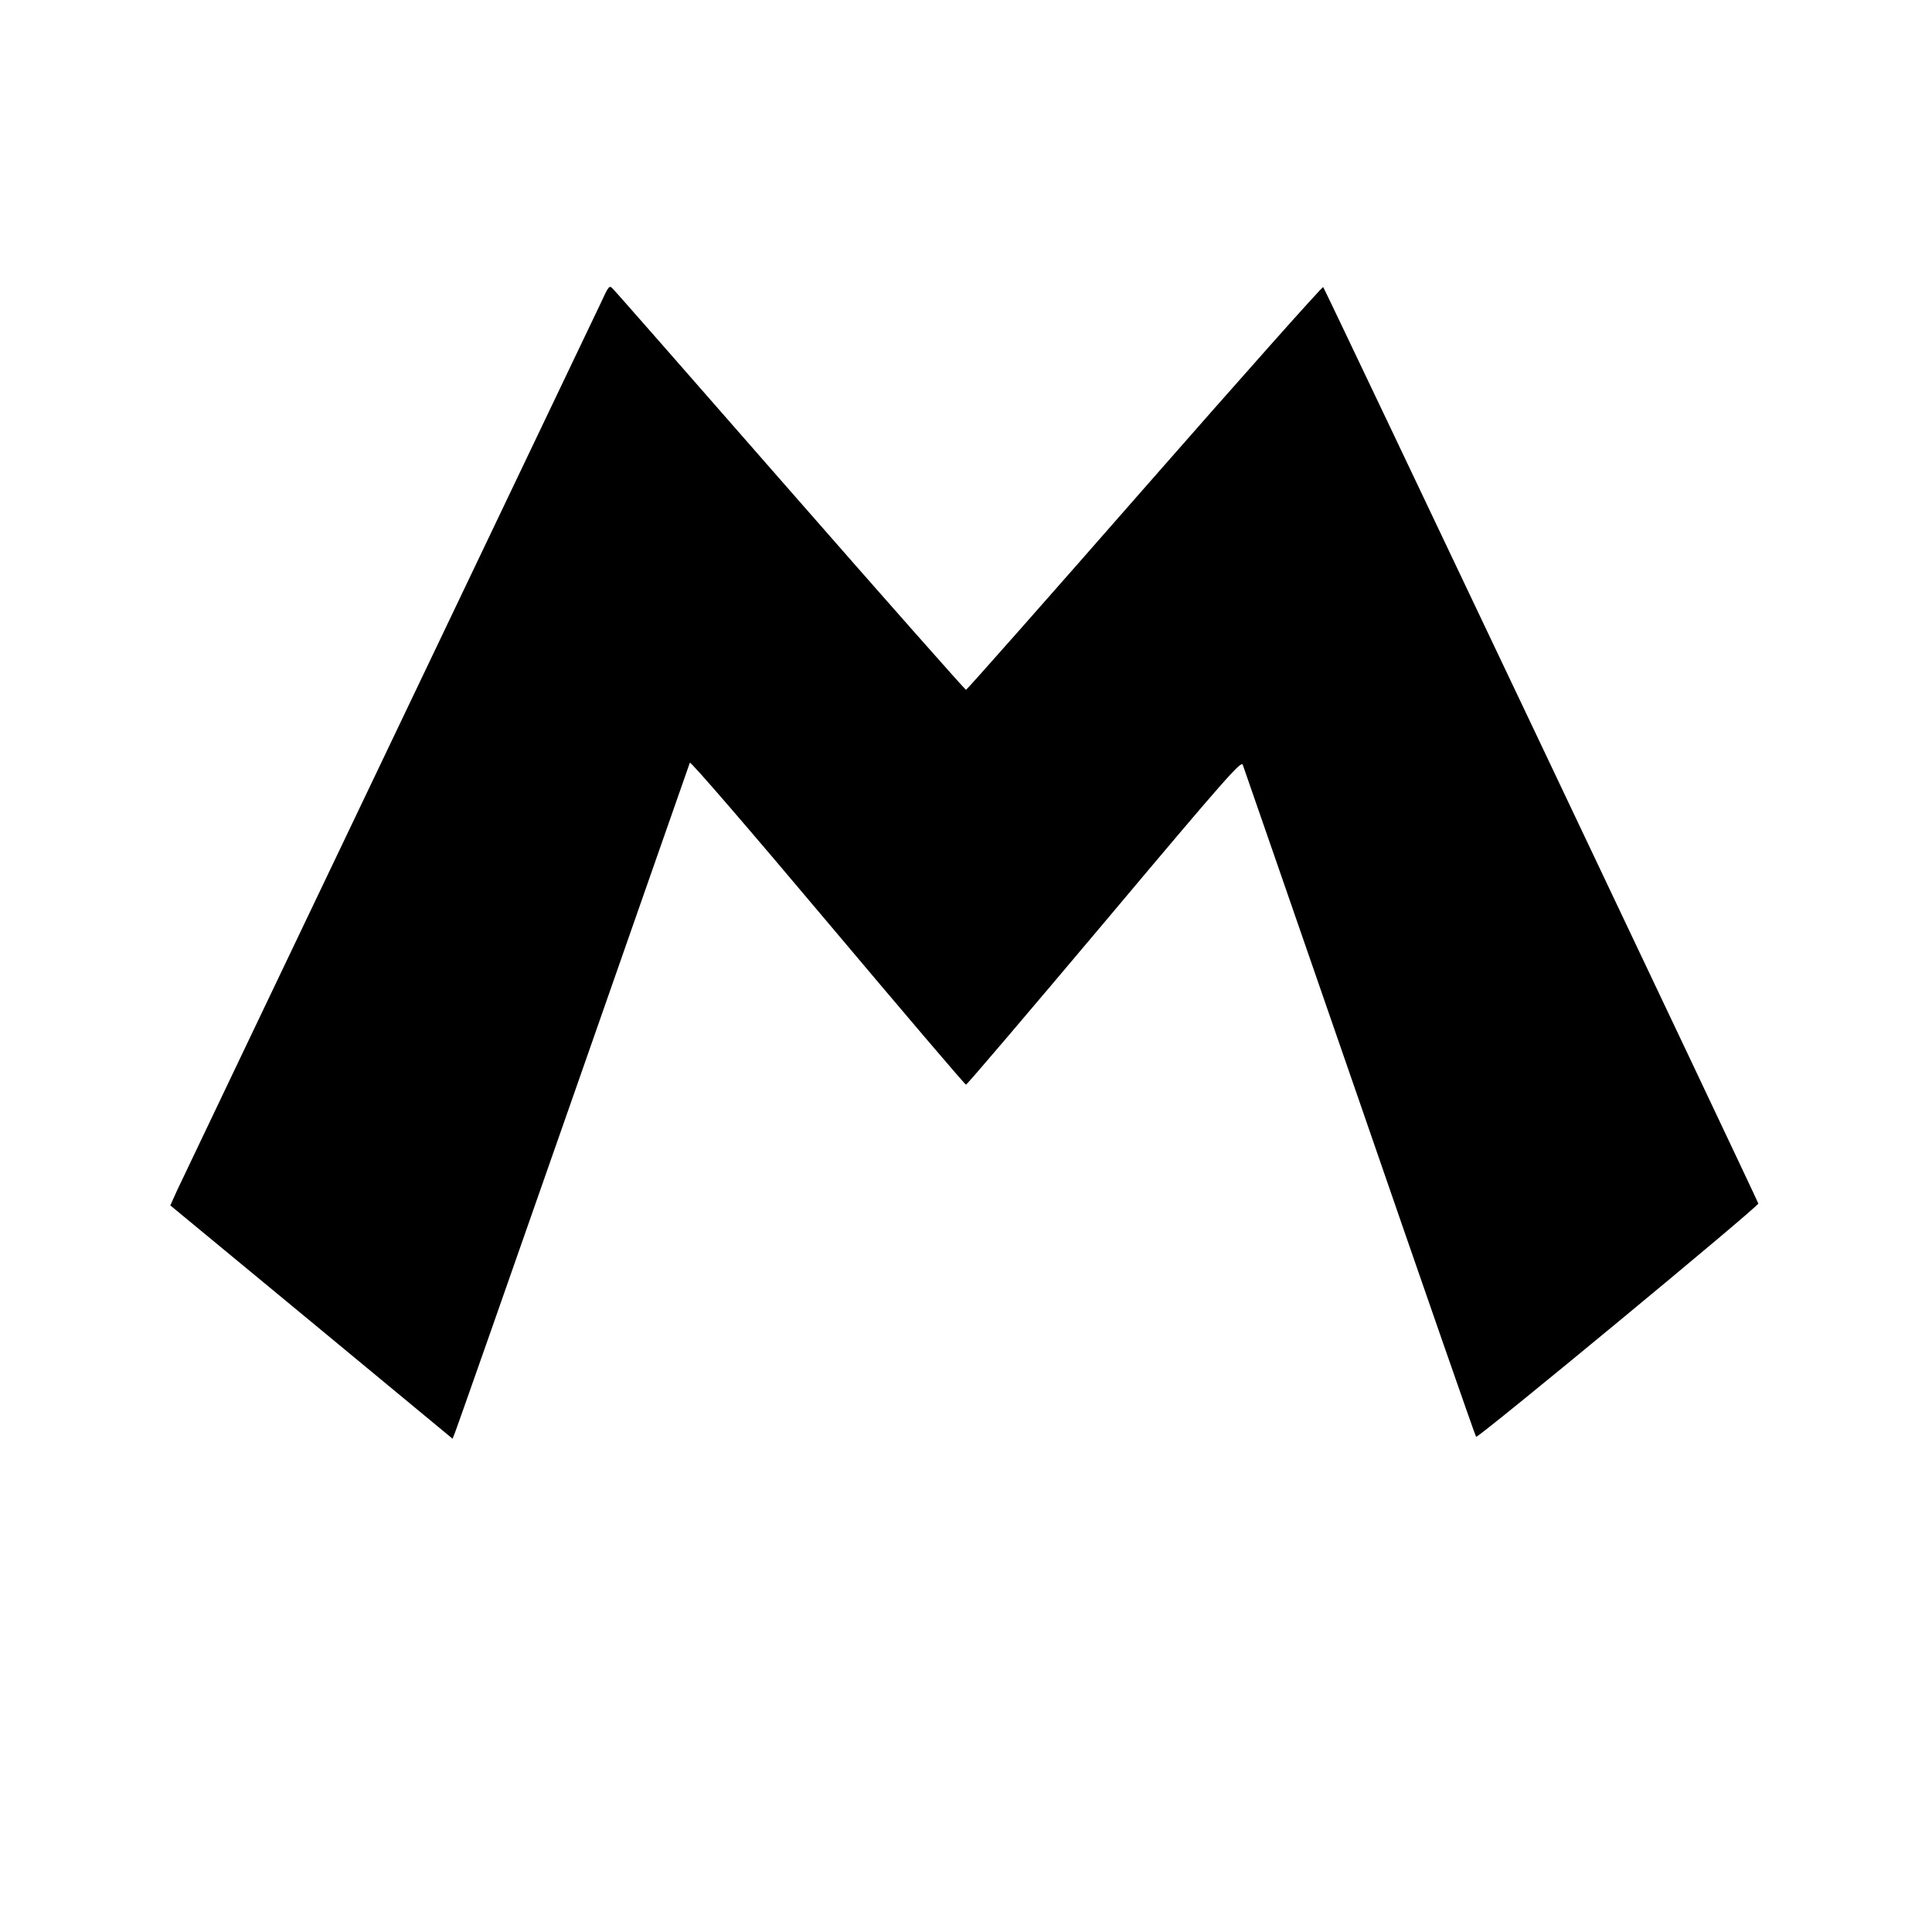
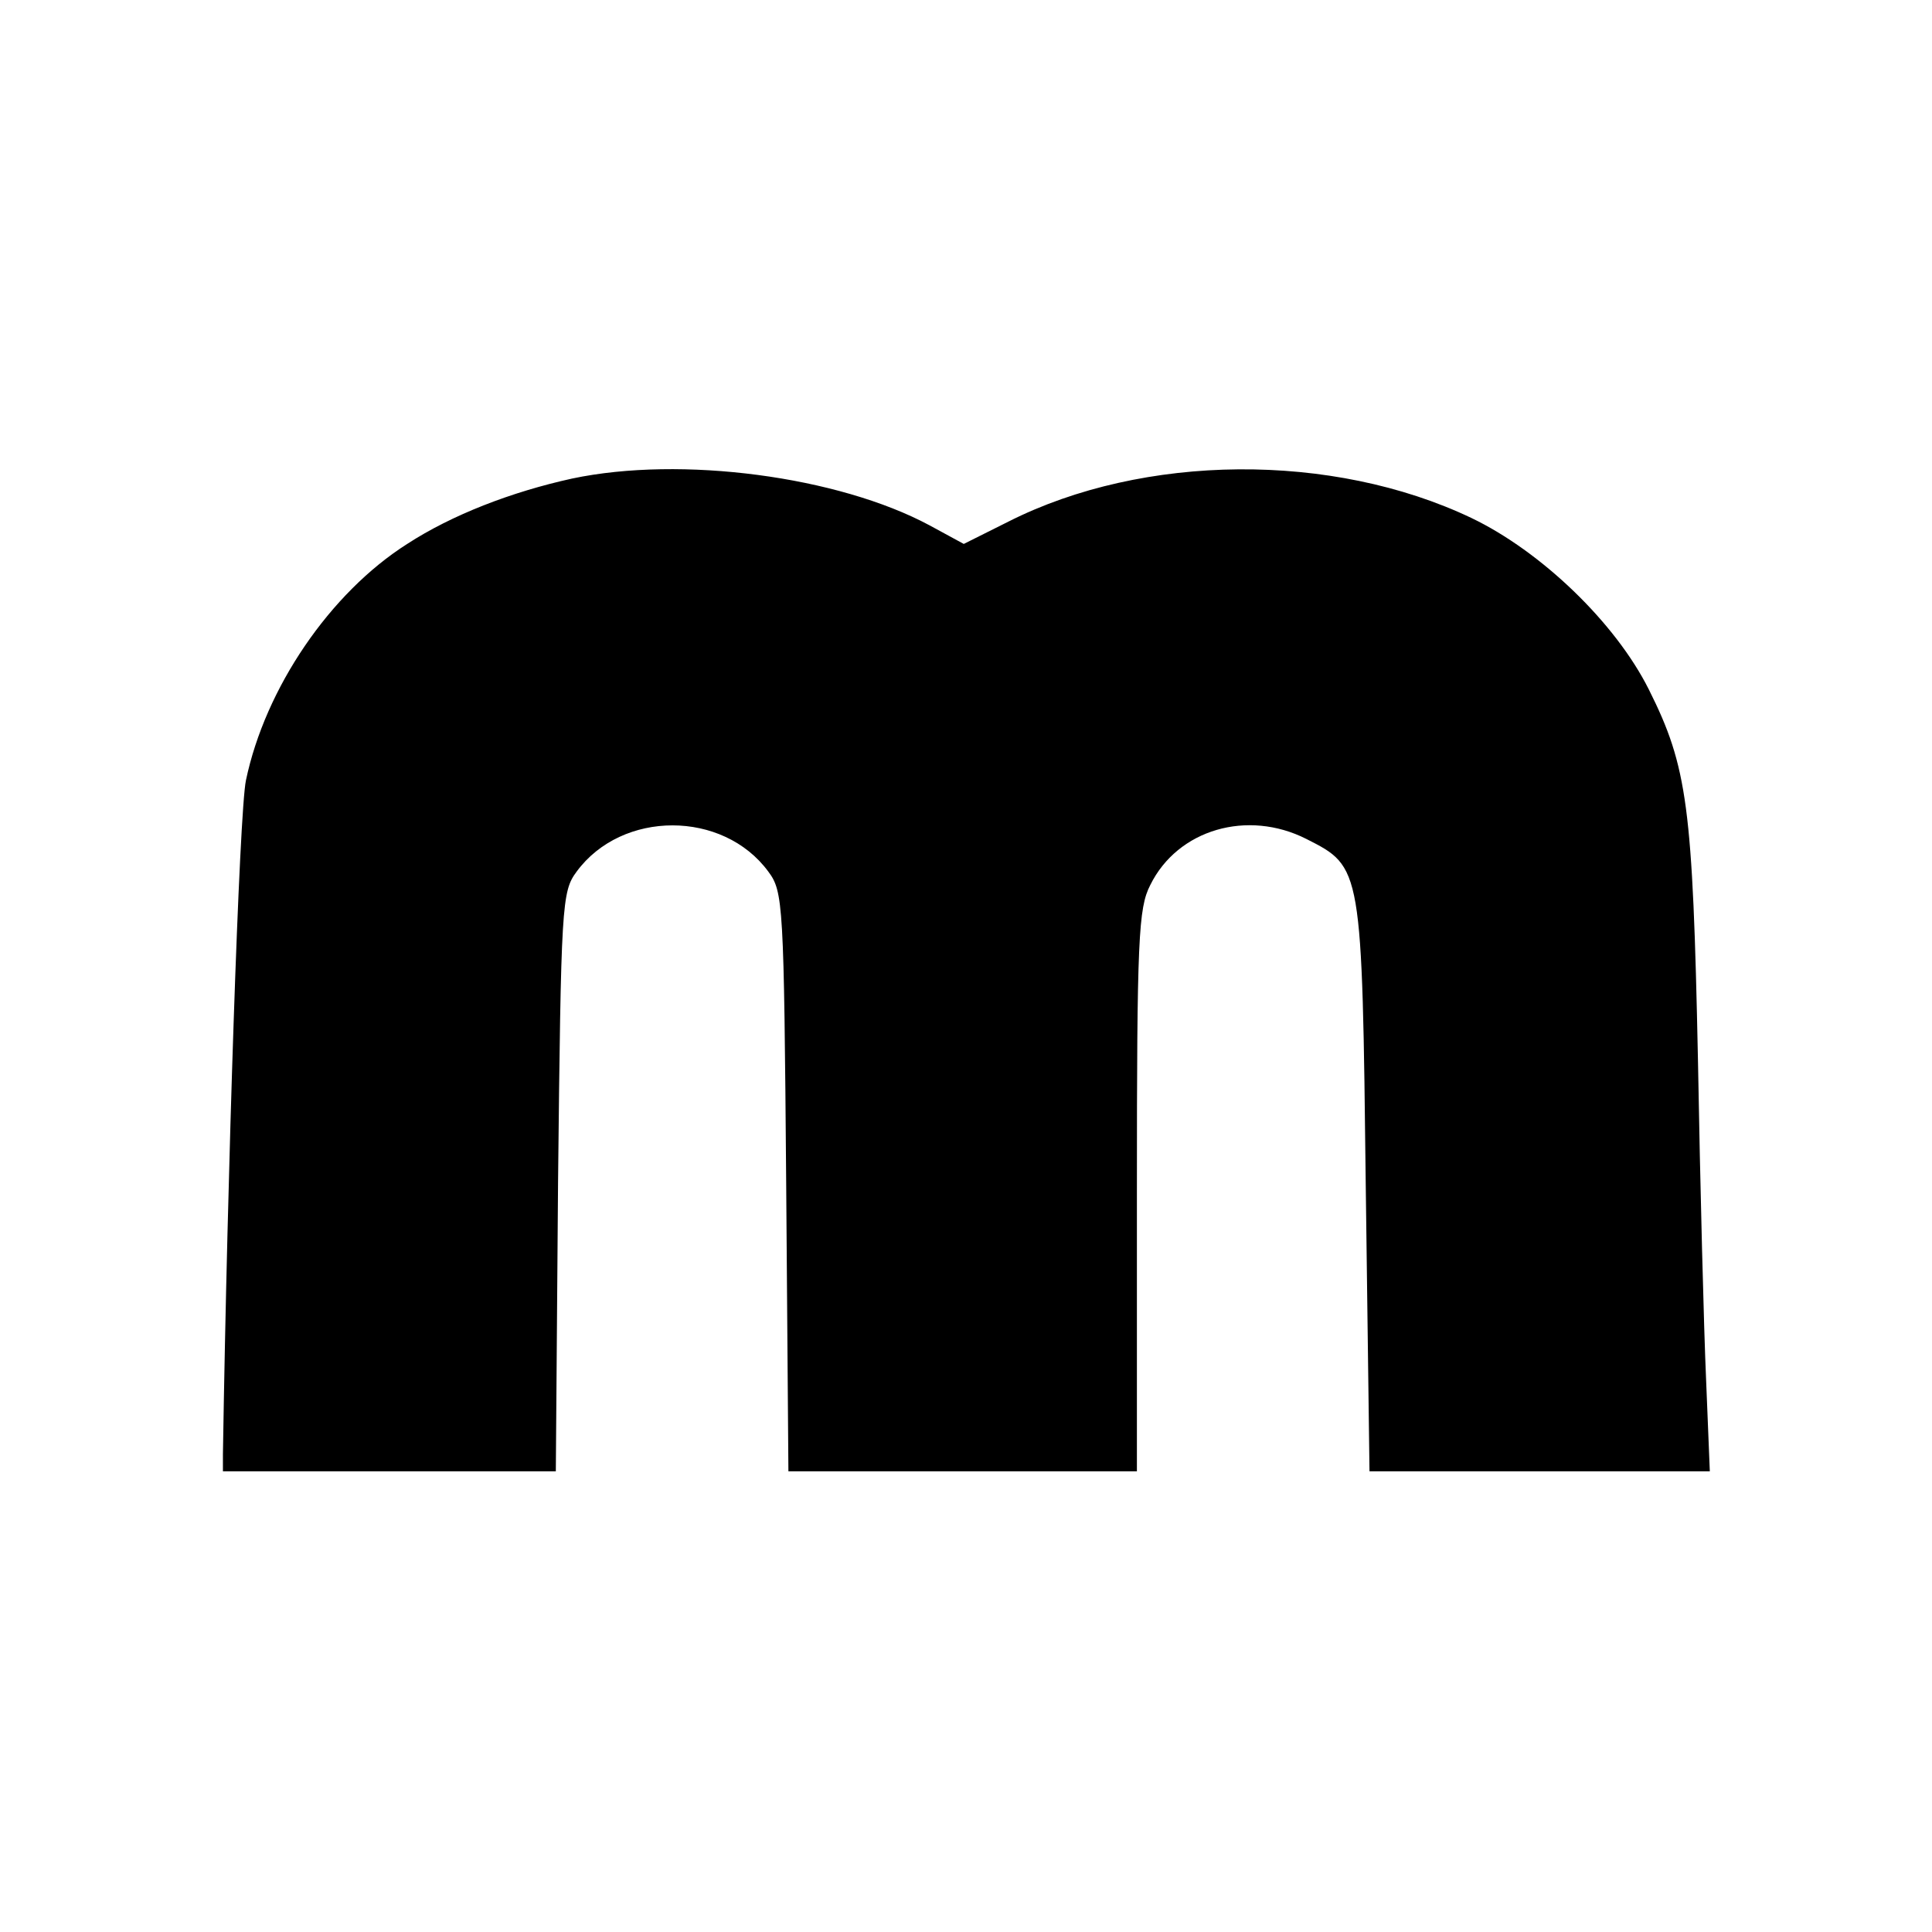
- <svg xmlns="http://www.w3.org/2000/svg" version="1.0" width="920pt" height="920pt" viewBox="0 0 920 920" preserveAspectRatio="xMidYMid meet">
-   <g transform="translate(0,920) scale(0.1,-0.1)" fill="#000000" stroke="none">
-     <path d="M2857 7749 c-25 -52 -480 -1005 -1012 -2119 -532 -1114 -983 -2058 -1001 -2097 l-33 -73 672 -555 672 -556 12 30 c7 17 261 739 563 1603 303 865 552 1579 555 1586 3 8 285 -319 656 -760 358 -425 654 -773 659 -773 5 0 301 348 659 773 585 696 652 771 659 750 5 -13 255 -736 557 -1608 301 -872 550 -1588 554 -1592 8 -9 1347 1098 1344 1111 -4 16 -2064 4355 -2072 4364 -4 4 -386 -426 -850 -955 -464 -530 -847 -963 -851 -963 -4 0 -380 425 -835 945 -455 520 -835 954 -846 964 -18 19 -19 18 -62 -75z" />
+ <svg xmlns="http://www.w3.org/2000/svg" version="1.0" width="260pt" height="260pt" viewBox="0 0 260 260" preserveAspectRatio="xMidYMid meet">
+   <g transform="translate(0,260) scale(0.1,-0.1)" fill="#000000" stroke="none">
+     <path d="M770 1956 c-82 -18 -162 -49 -222 -88 -104 -66 -191 -194 -217 -318 -9 -42 -25 -528 -31 -907 l0 -23 224 0 224 0 3 389 c4 375 5 391 25 418 61 83 197 83 258 0 20 -27 21 -42 24 -418 l3 -389 234 0 235 0 0 378 c0 339 2 380 18 411 37 75 131 102 210 62 75 -38 75 -37 80 -469 l5 -382 229 0 229 0 -5 123 c-3 67 -8 261 -11 432 -7 340 -14 393 -66 497 -45 90 -145 186 -239 231 -187 89 -441 87 -623 -5 l-60 -30 -46 25 c-123 66 -334 94 -481 63z" />
  </g>
</svg>
